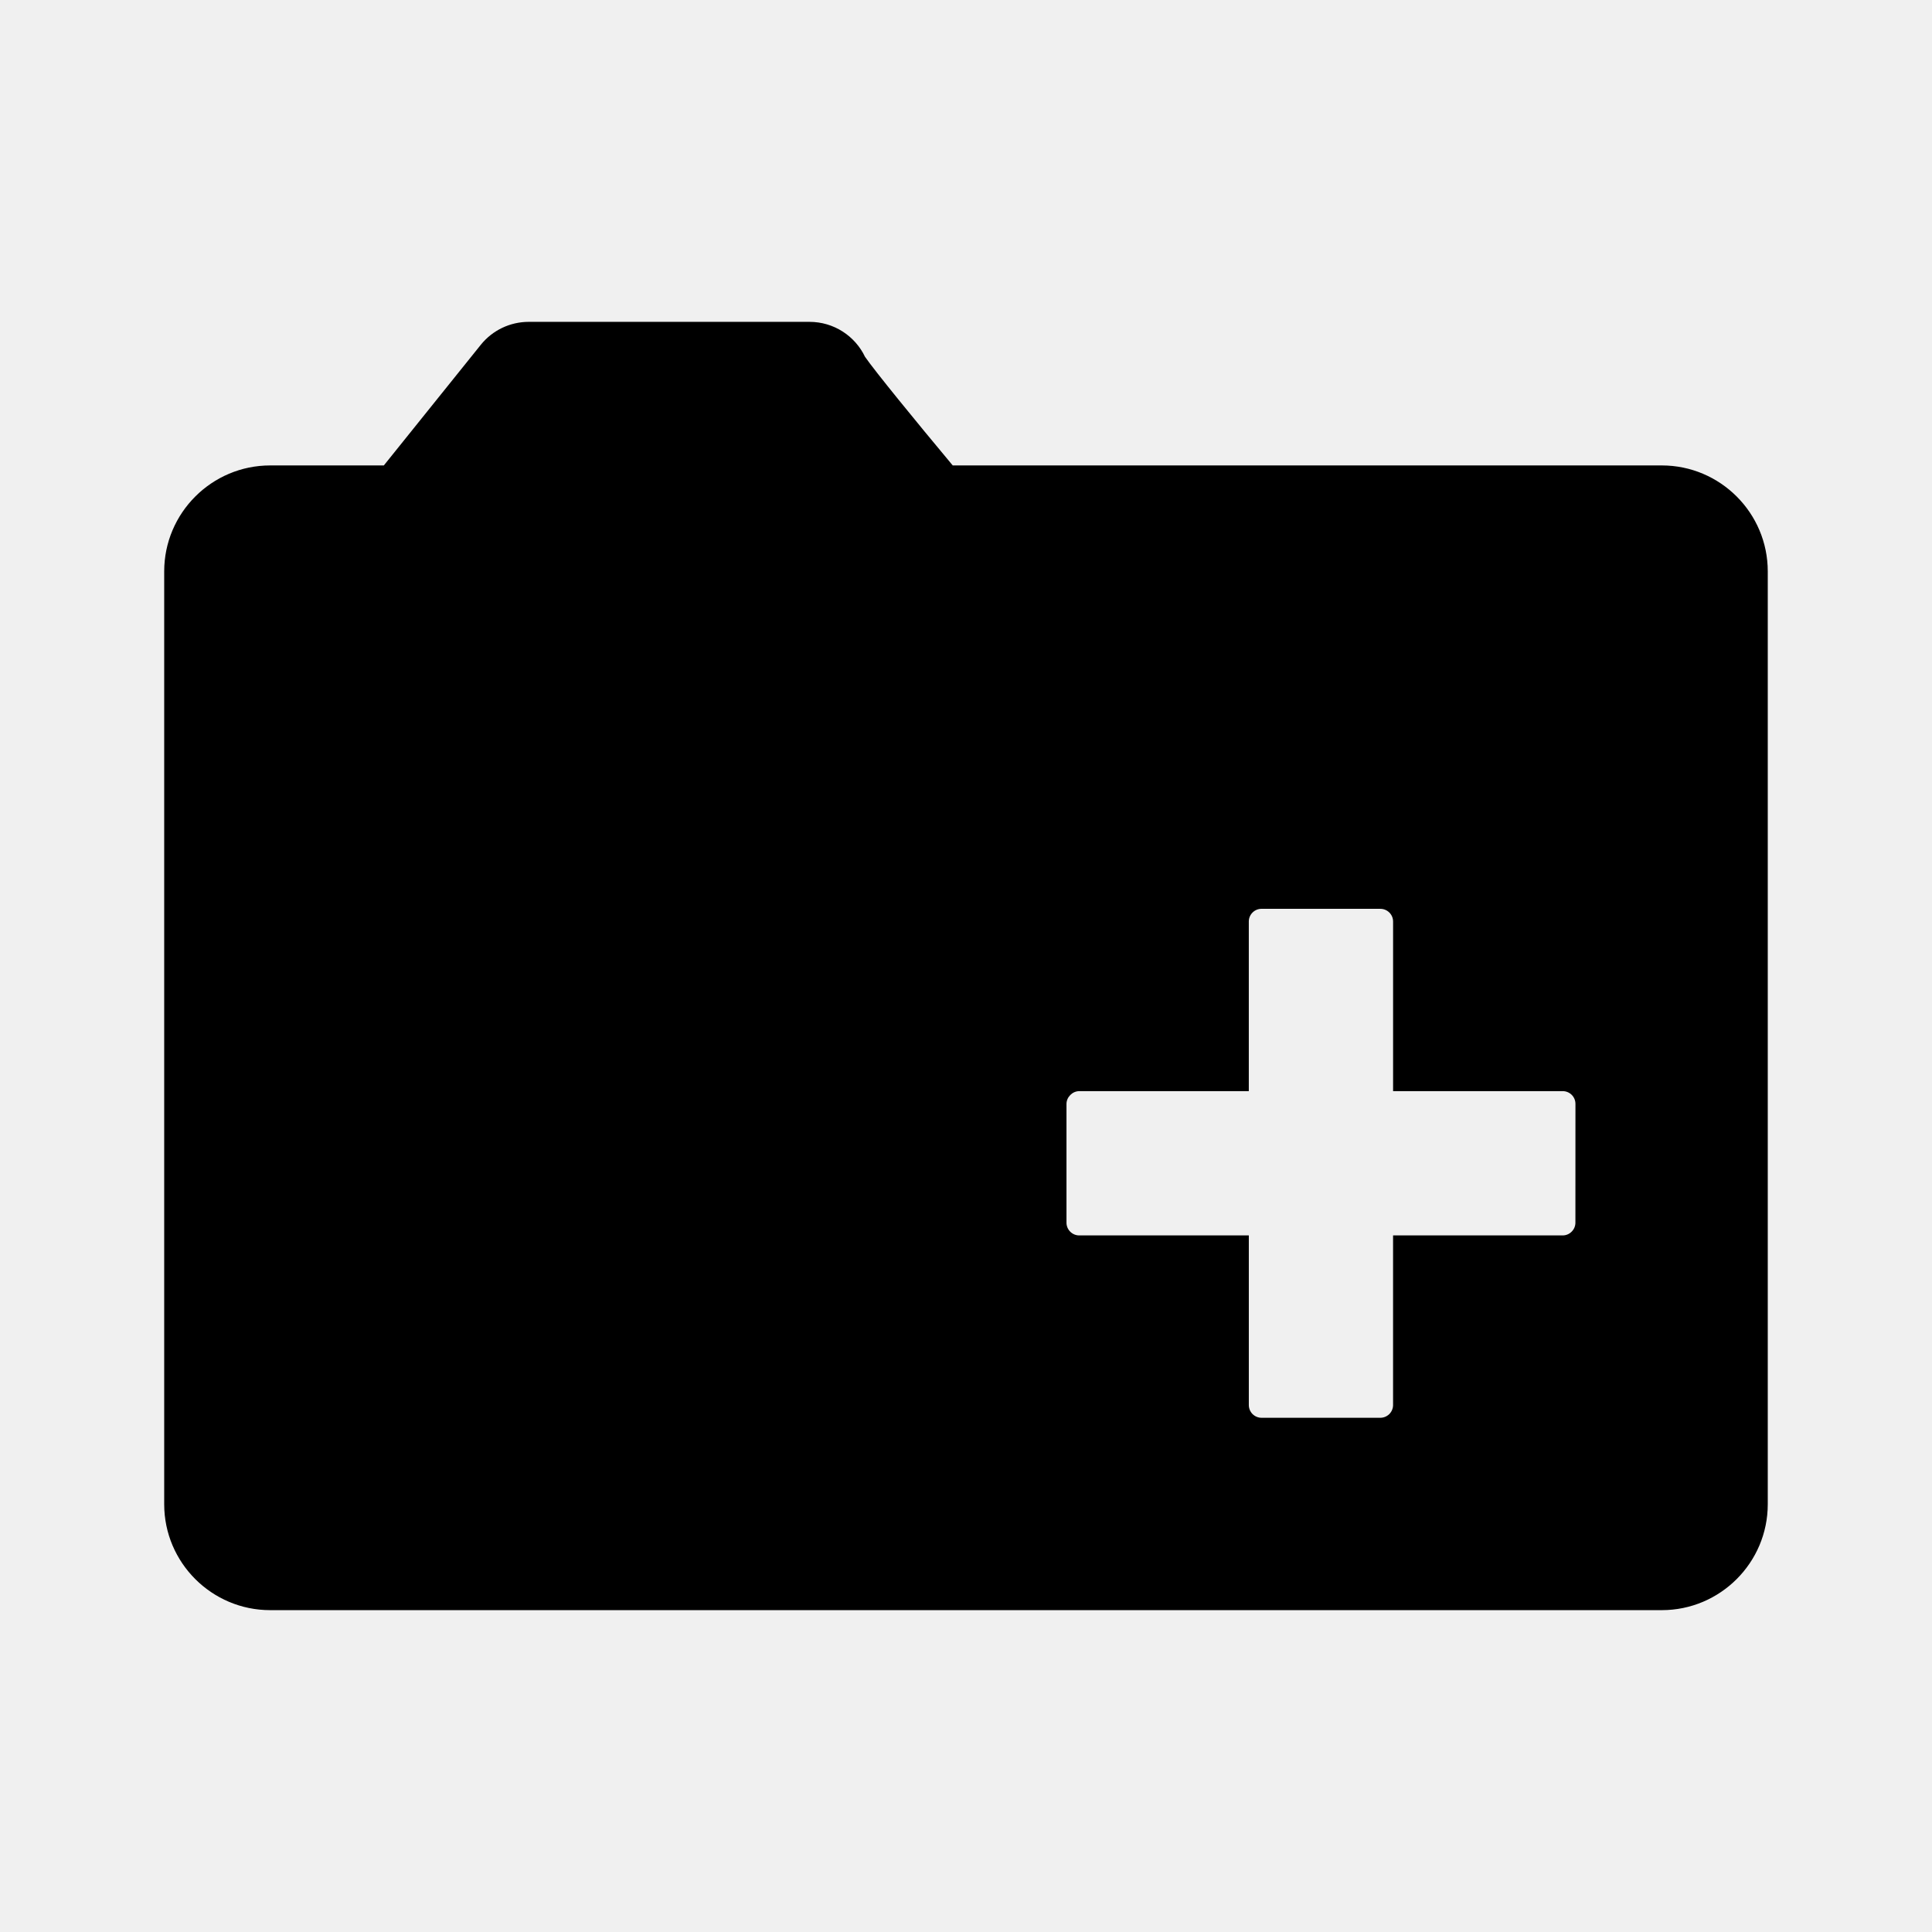
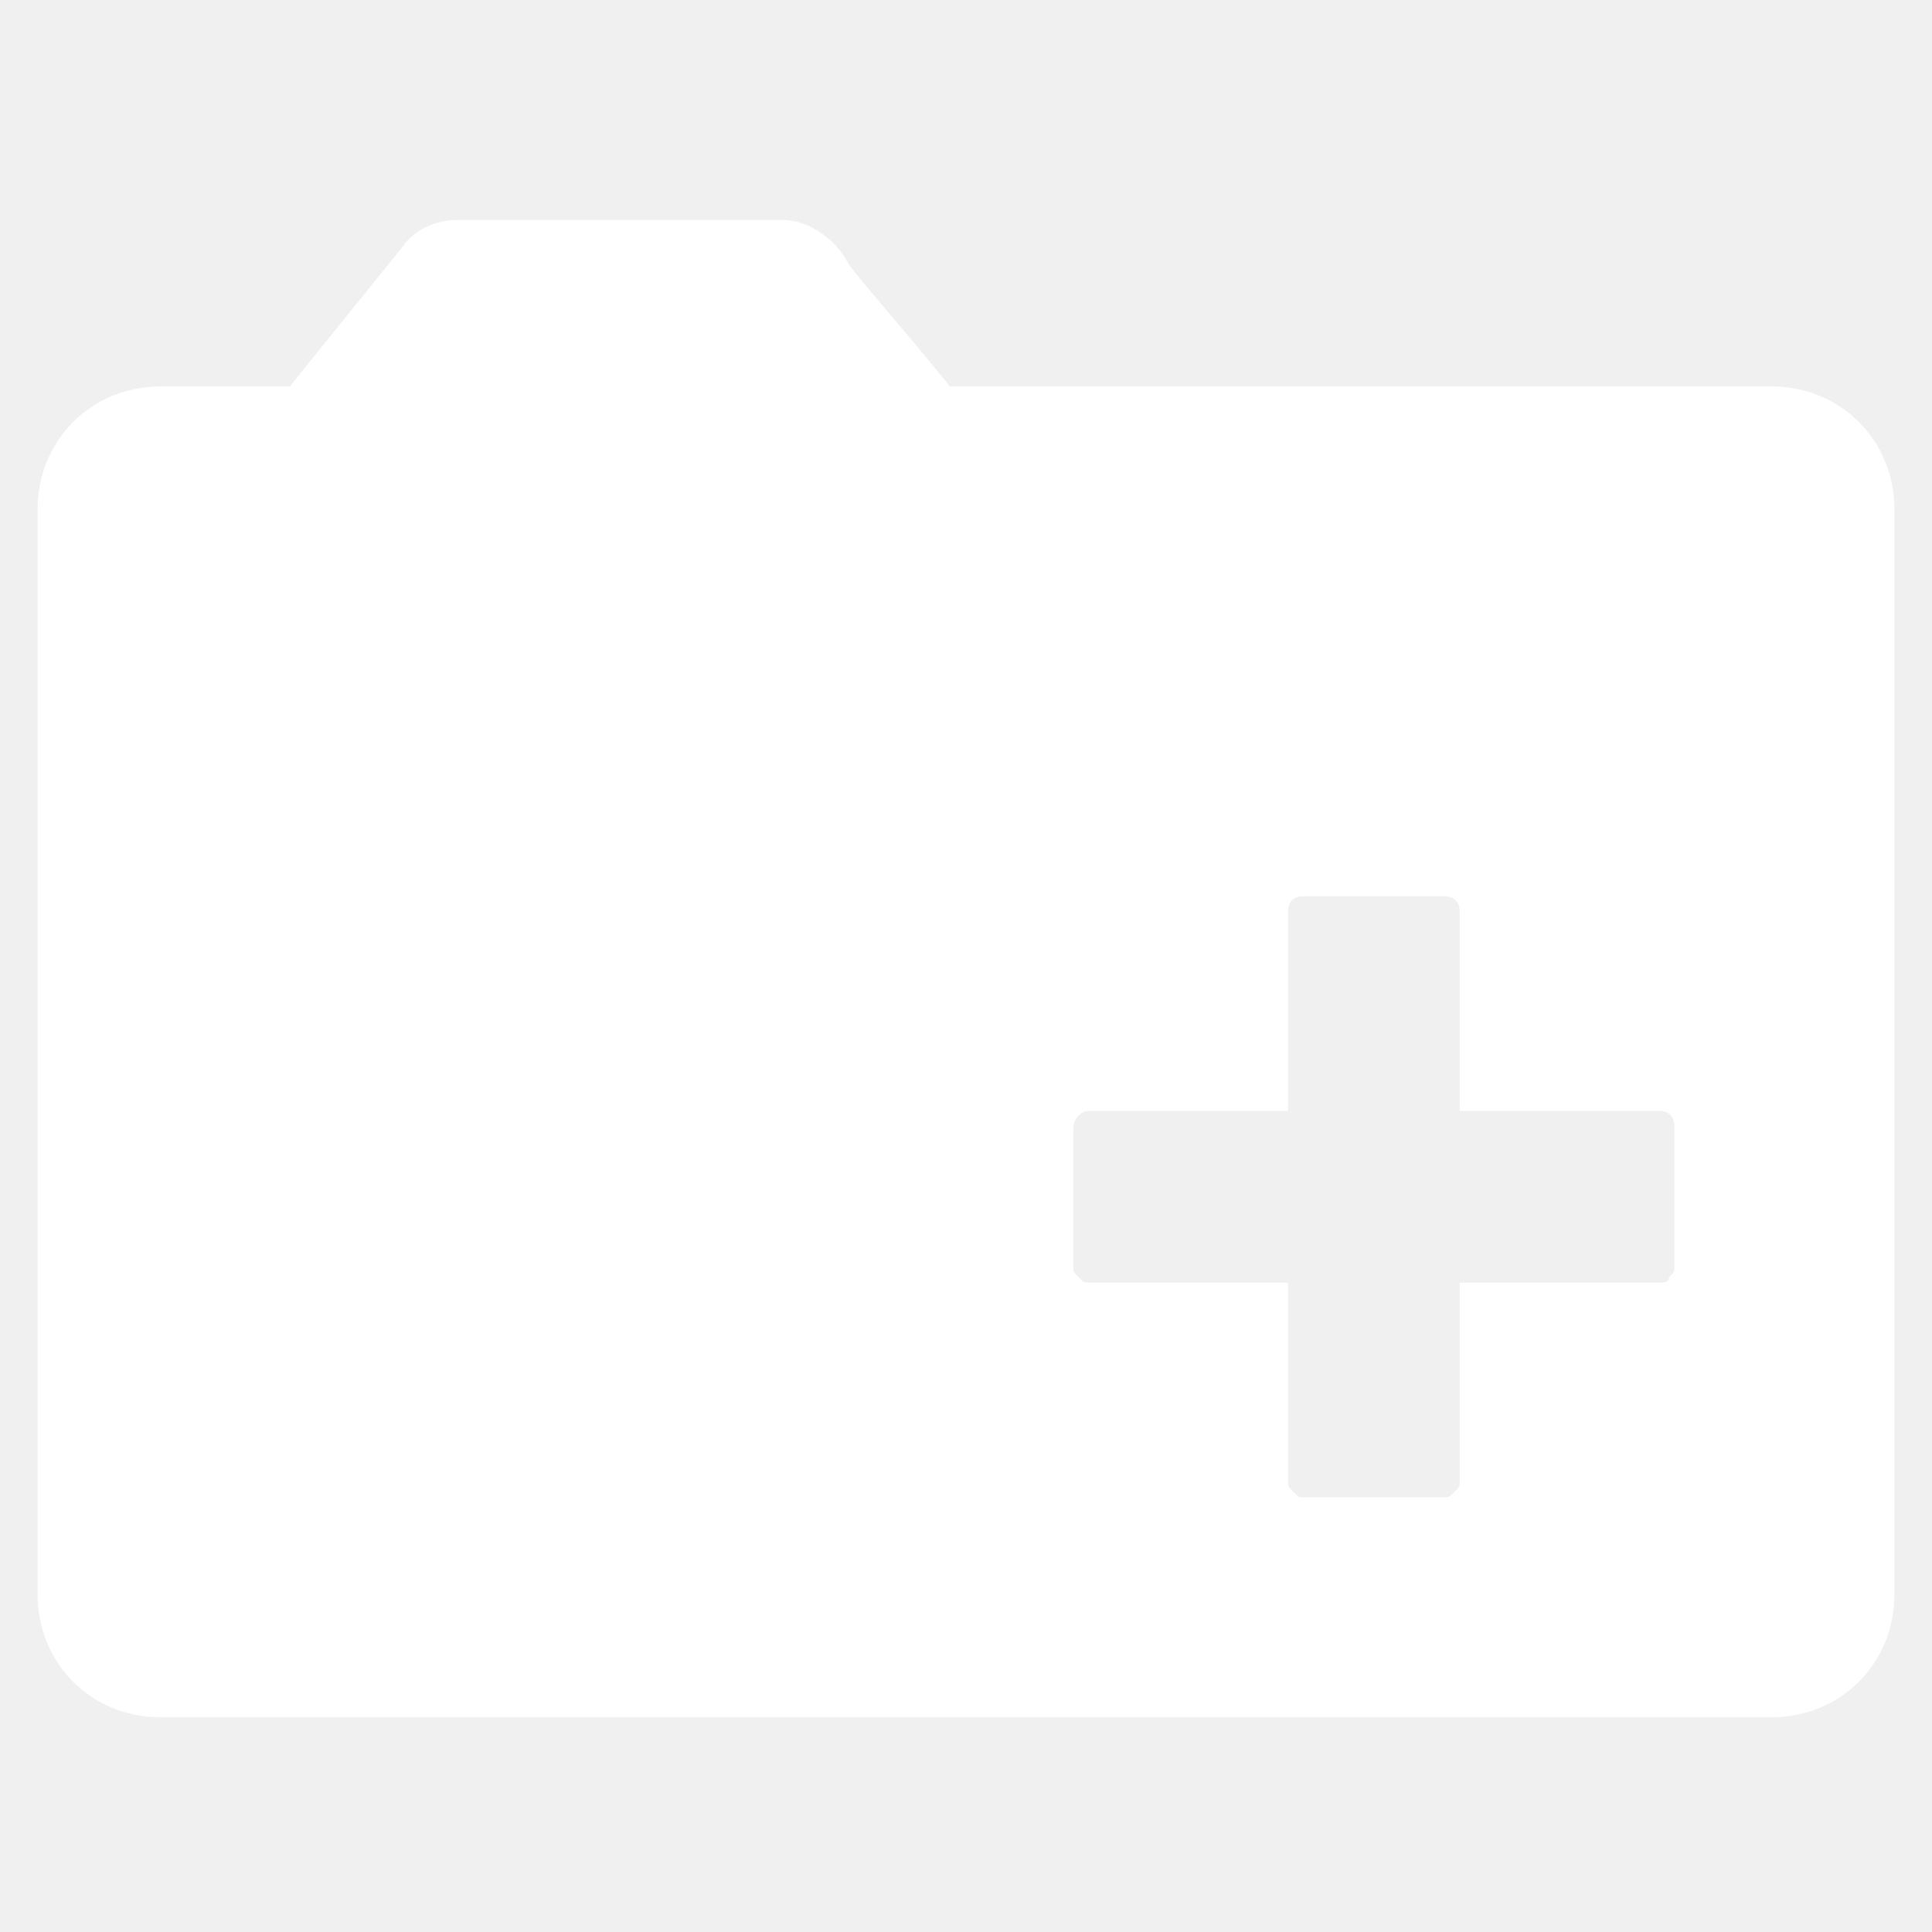
- <svg xmlns="http://www.w3.org/2000/svg" fill="#000000" version="1.1" id="Layer_1" width="800px" height="800px" viewBox="0 0 100 100" enable-background="new 0 0 100 100" xml:space="preserve">
+ <svg xmlns="http://www.w3.org/2000/svg" version="1.1" id="Layer_1" x="0px" y="0px" viewBox="0 0 36 36" style="enable-background:new 0 0 36 36;" xml:space="preserve">
+   <style type="text/css">
+ 	.st0{fill:#FFFFFF;}
+ </style>
  <g>
-     <path d="M86.016,24.091H49.313c-1.979-2.37-4.013-4.865-4.541-5.624c-0.511-1.071-1.607-1.808-2.875-1.808H27.367   c-0.964,0-1.875,0.435-2.479,1.185l-5.021,6.247h-5.884c-3.021,0-5.484,2.46-5.484,5.484v48.284c0,3.024,2.463,5.482,5.484,5.482   h72.032c3.021,0,5.484-2.458,5.484-5.482V29.575C91.5,26.55,89.036,24.091,86.016,24.091z M81.543,63.286   c0,0.182-0.074,0.346-0.195,0.465c-0.119,0.12-0.283,0.194-0.464,0.194h-8.779v8.78c0,0.174-0.07,0.341-0.193,0.466   c-0.124,0.122-0.291,0.193-0.465,0.193h-6.15c-0.175,0-0.342-0.07-0.466-0.193c-0.124-0.125-0.192-0.292-0.192-0.466v-8.78h-8.78   c-0.174,0-0.342-0.07-0.465-0.194c-0.124-0.123-0.193-0.29-0.193-0.465v-6.149c0.001-0.351,0.309-0.659,0.658-0.659l8.779,0l0-8.78   c0-0.363,0.294-0.658,0.659-0.658l6.15,0.001c0.364,0,0.659,0.293,0.659,0.658v8.778h8.78c0.364,0,0.659,0.294,0.659,0.659   L81.543,63.286z" />
+     <path class="st0" d="M33,7.2H17.7c-0.8-1-1.7-2-1.9-2.3c-0.2-0.4-0.7-0.8-1.2-0.8H8.5c-0.4,0-0.8,0.2-1,0.5L5.4,7.2H3   c-1.3,0-2.3,1-2.3,2.3v20.2c0,1.3,1,2.3,2.3,2.3H33c1.3,0,2.3-1,2.3-2.3V9.5C35.3,8.2,34.3,7.2,33,7.2z M31.2,23.6   c0,0.1,0,0.1-0.1,0.2c0,0.1-0.1,0.1-0.2,0.1h-3.7v3.7c0,0.1,0,0.1-0.1,0.2c-0.1,0.1-0.1,0.1-0.2,0.1h-2.6c-0.1,0-0.1,0-0.2-0.1   c-0.1-0.1-0.1-0.1-0.1-0.2v-3.7h-3.7c-0.1,0-0.1,0-0.2-0.1c-0.1-0.1-0.1-0.1-0.1-0.2V21c0-0.1,0.1-0.3,0.3-0.3h3.7V17   c0-0.2,0.1-0.3,0.3-0.3l2.6,0c0.2,0,0.3,0.1,0.3,0.3v3.7h3.7c0.2,0,0.3,0.1,0.3,0.3L31.2,23.6z" />
  </g>
</svg>
